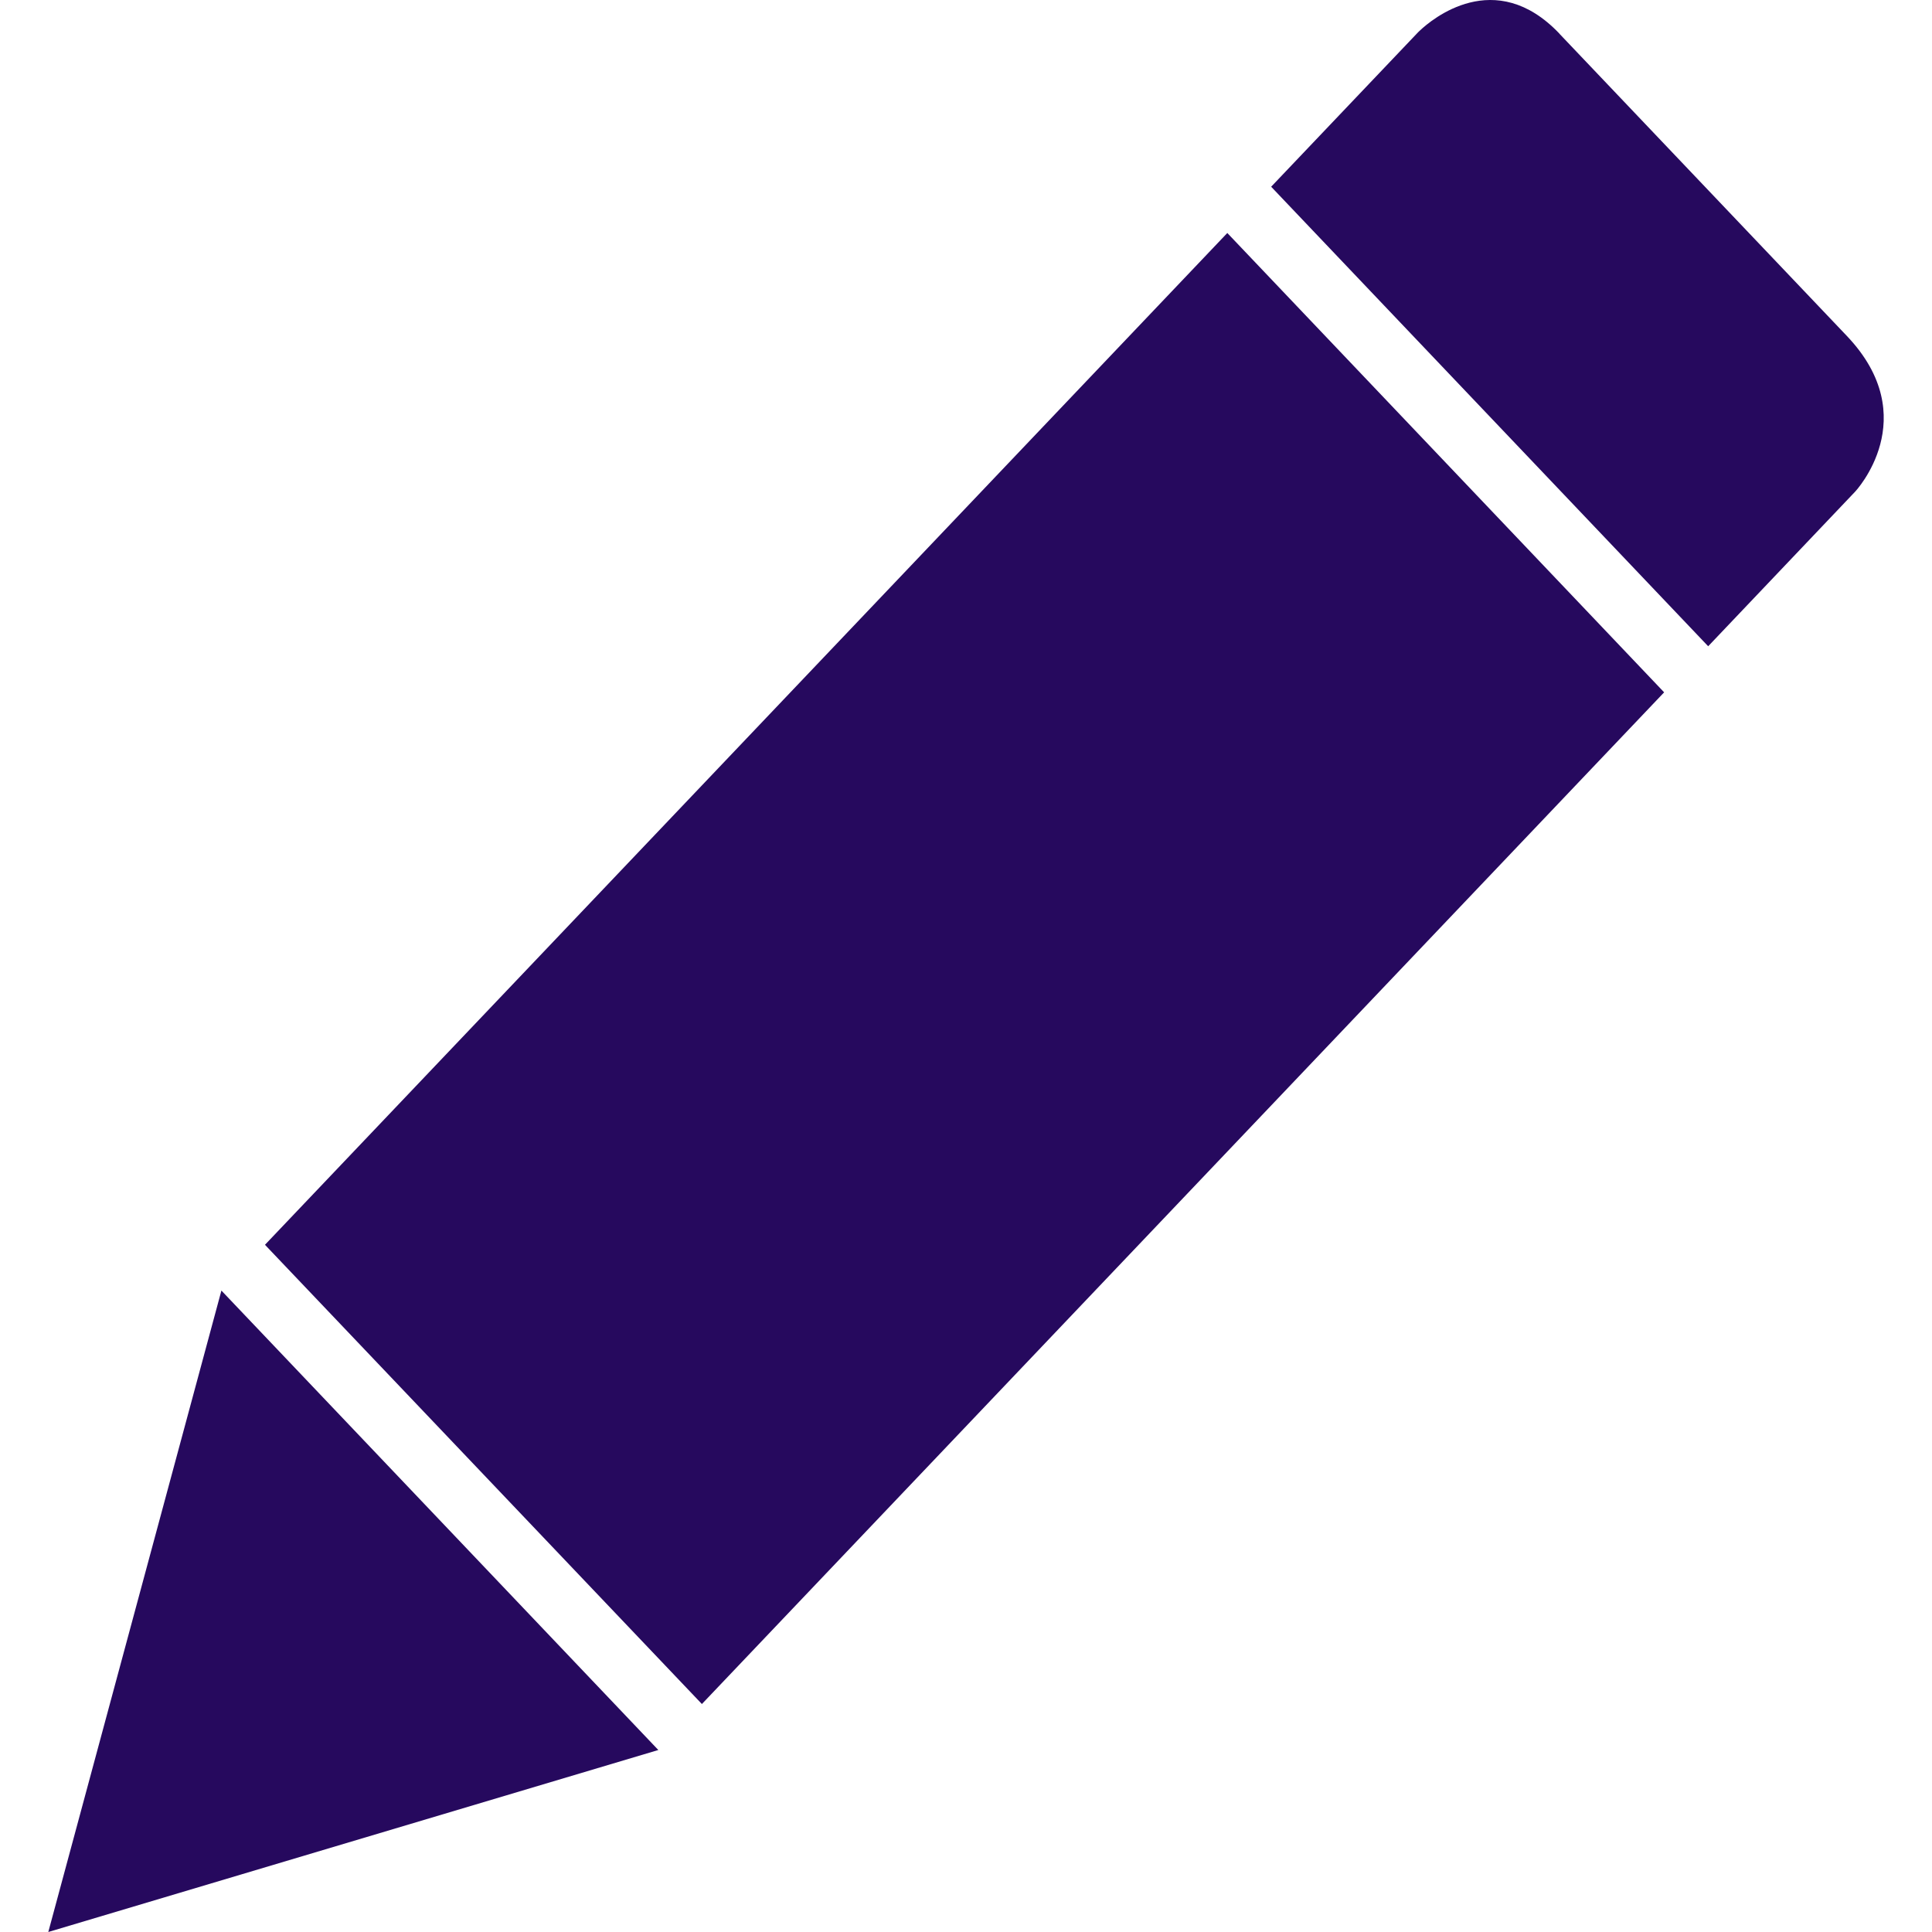
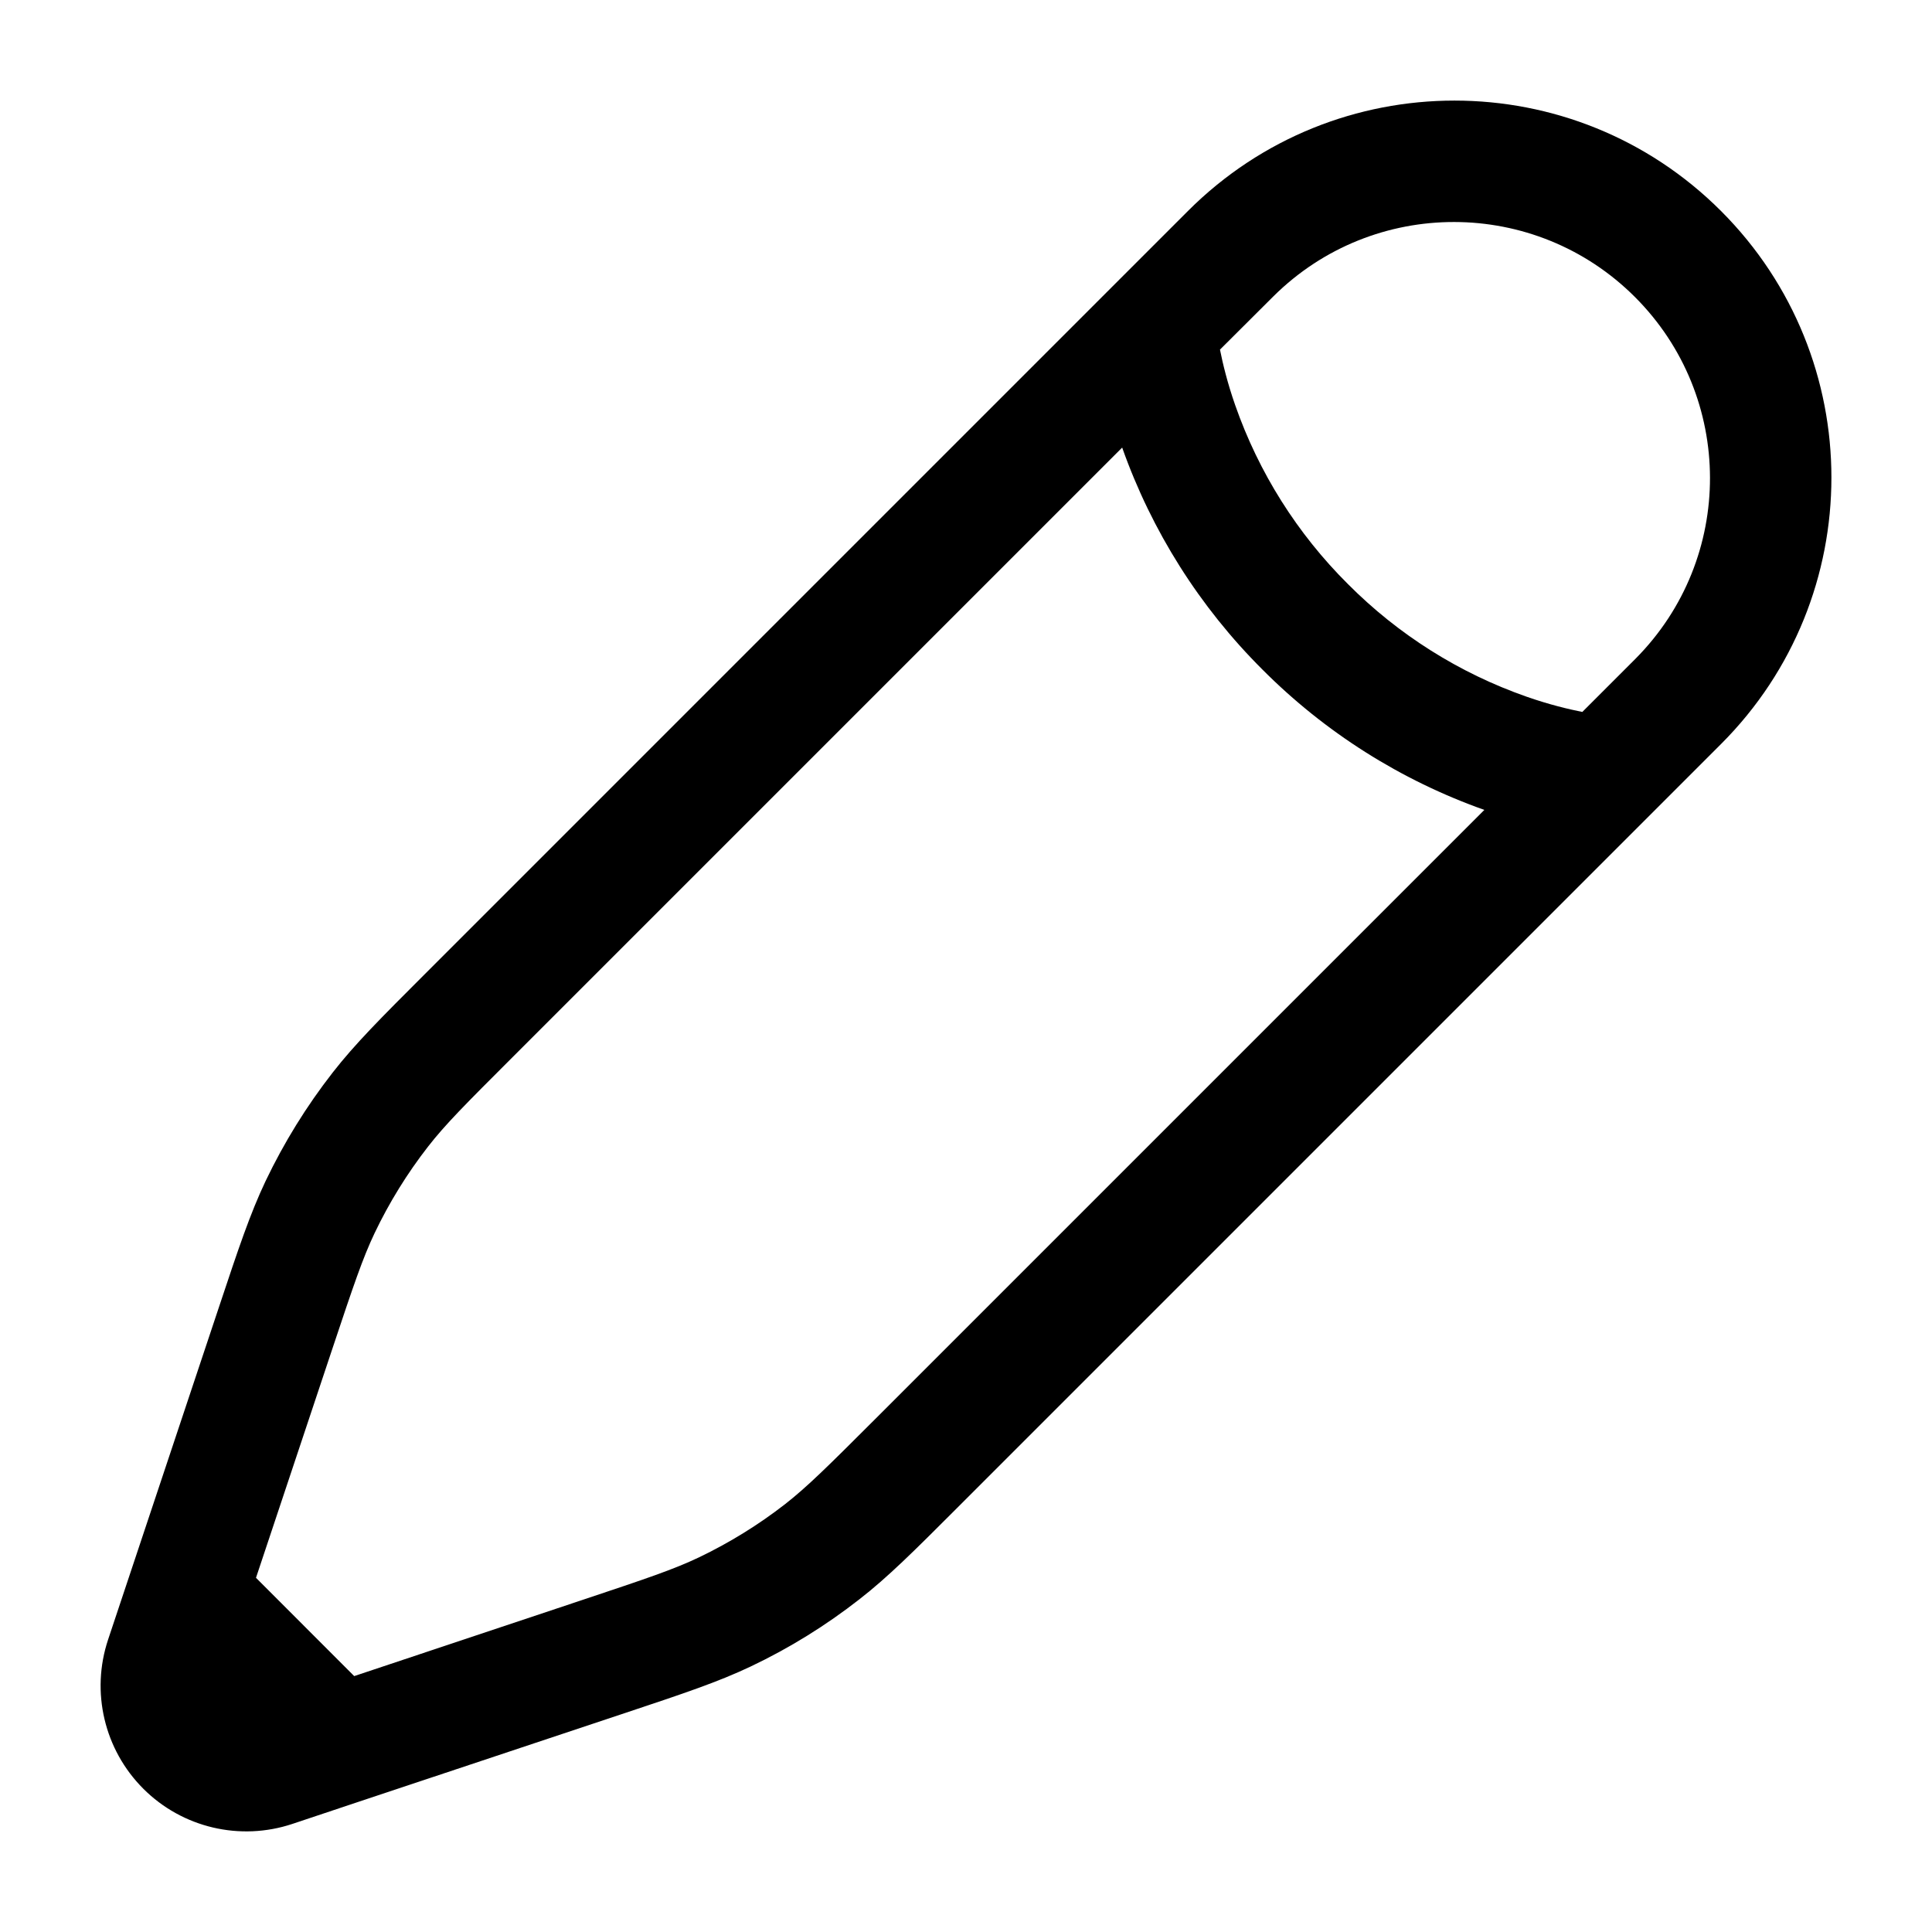
- <svg xmlns="http://www.w3.org/2000/svg" width="128" height="128" viewBox="0 0 20 20">
-   <path fill="#26095e" d="m2.292 13.36l4.523 4.756L.5 20zM12.705 2.412l4.522 4.755L7.266 17.64l-4.523-4.754zM16.142.348l2.976 3.129c.807.848.086 1.613.086 1.613l-1.521 1.6l-4.524-4.757L14.68.334l.02-.019c.119-.112.776-.668 1.443.033" />
+ <svg xmlns="http://www.w3.org/2000/svg" width="128" height="128" viewBox="0 0 24 24">
+   <path fill="#000000" fill-rule="evenodd" d="M14.757 2.621a4.682 4.682 0 0 1 6.622 6.622l-9.486 9.486c-.542.542-.86.86-1.216 1.137c-.418.327-.87.607-1.35.835c-.406.193-.834.336-1.56.578l-3.332 1.11l-.802.268a1.81 1.81 0 0 1-2.29-2.29l1.378-4.133c.242-.727.385-1.155.578-1.562c.229-.479.508-.931.835-1.35c.276-.354.595-.673 1.137-1.215zM4.4 20.821l2.841-.948c.791-.264 1.127-.377 1.44-.526c.38-.182.74-.404 1.073-.663c.273-.214.525-.463 1.115-1.053l7.57-7.57a7.36 7.36 0 0 1-2.757-1.744A7.358 7.358 0 0 1 13.94 5.56l-7.57 7.57c-.59.589-.84.84-1.053 1.114a5.861 5.861 0 0 0-.663 1.073c-.149.313-.262.649-.526 1.44L3.18 19.6zM15.155 4.343c.035.175.092.413.189.69a5.857 5.857 0 0 0 1.4 2.222a5.857 5.857 0 0 0 2.221 1.4c.278.097.516.154.691.189l.662-.662a3.182 3.182 0 0 0-4.5-4.5z" clip-rule="evenodd" />
</svg>
